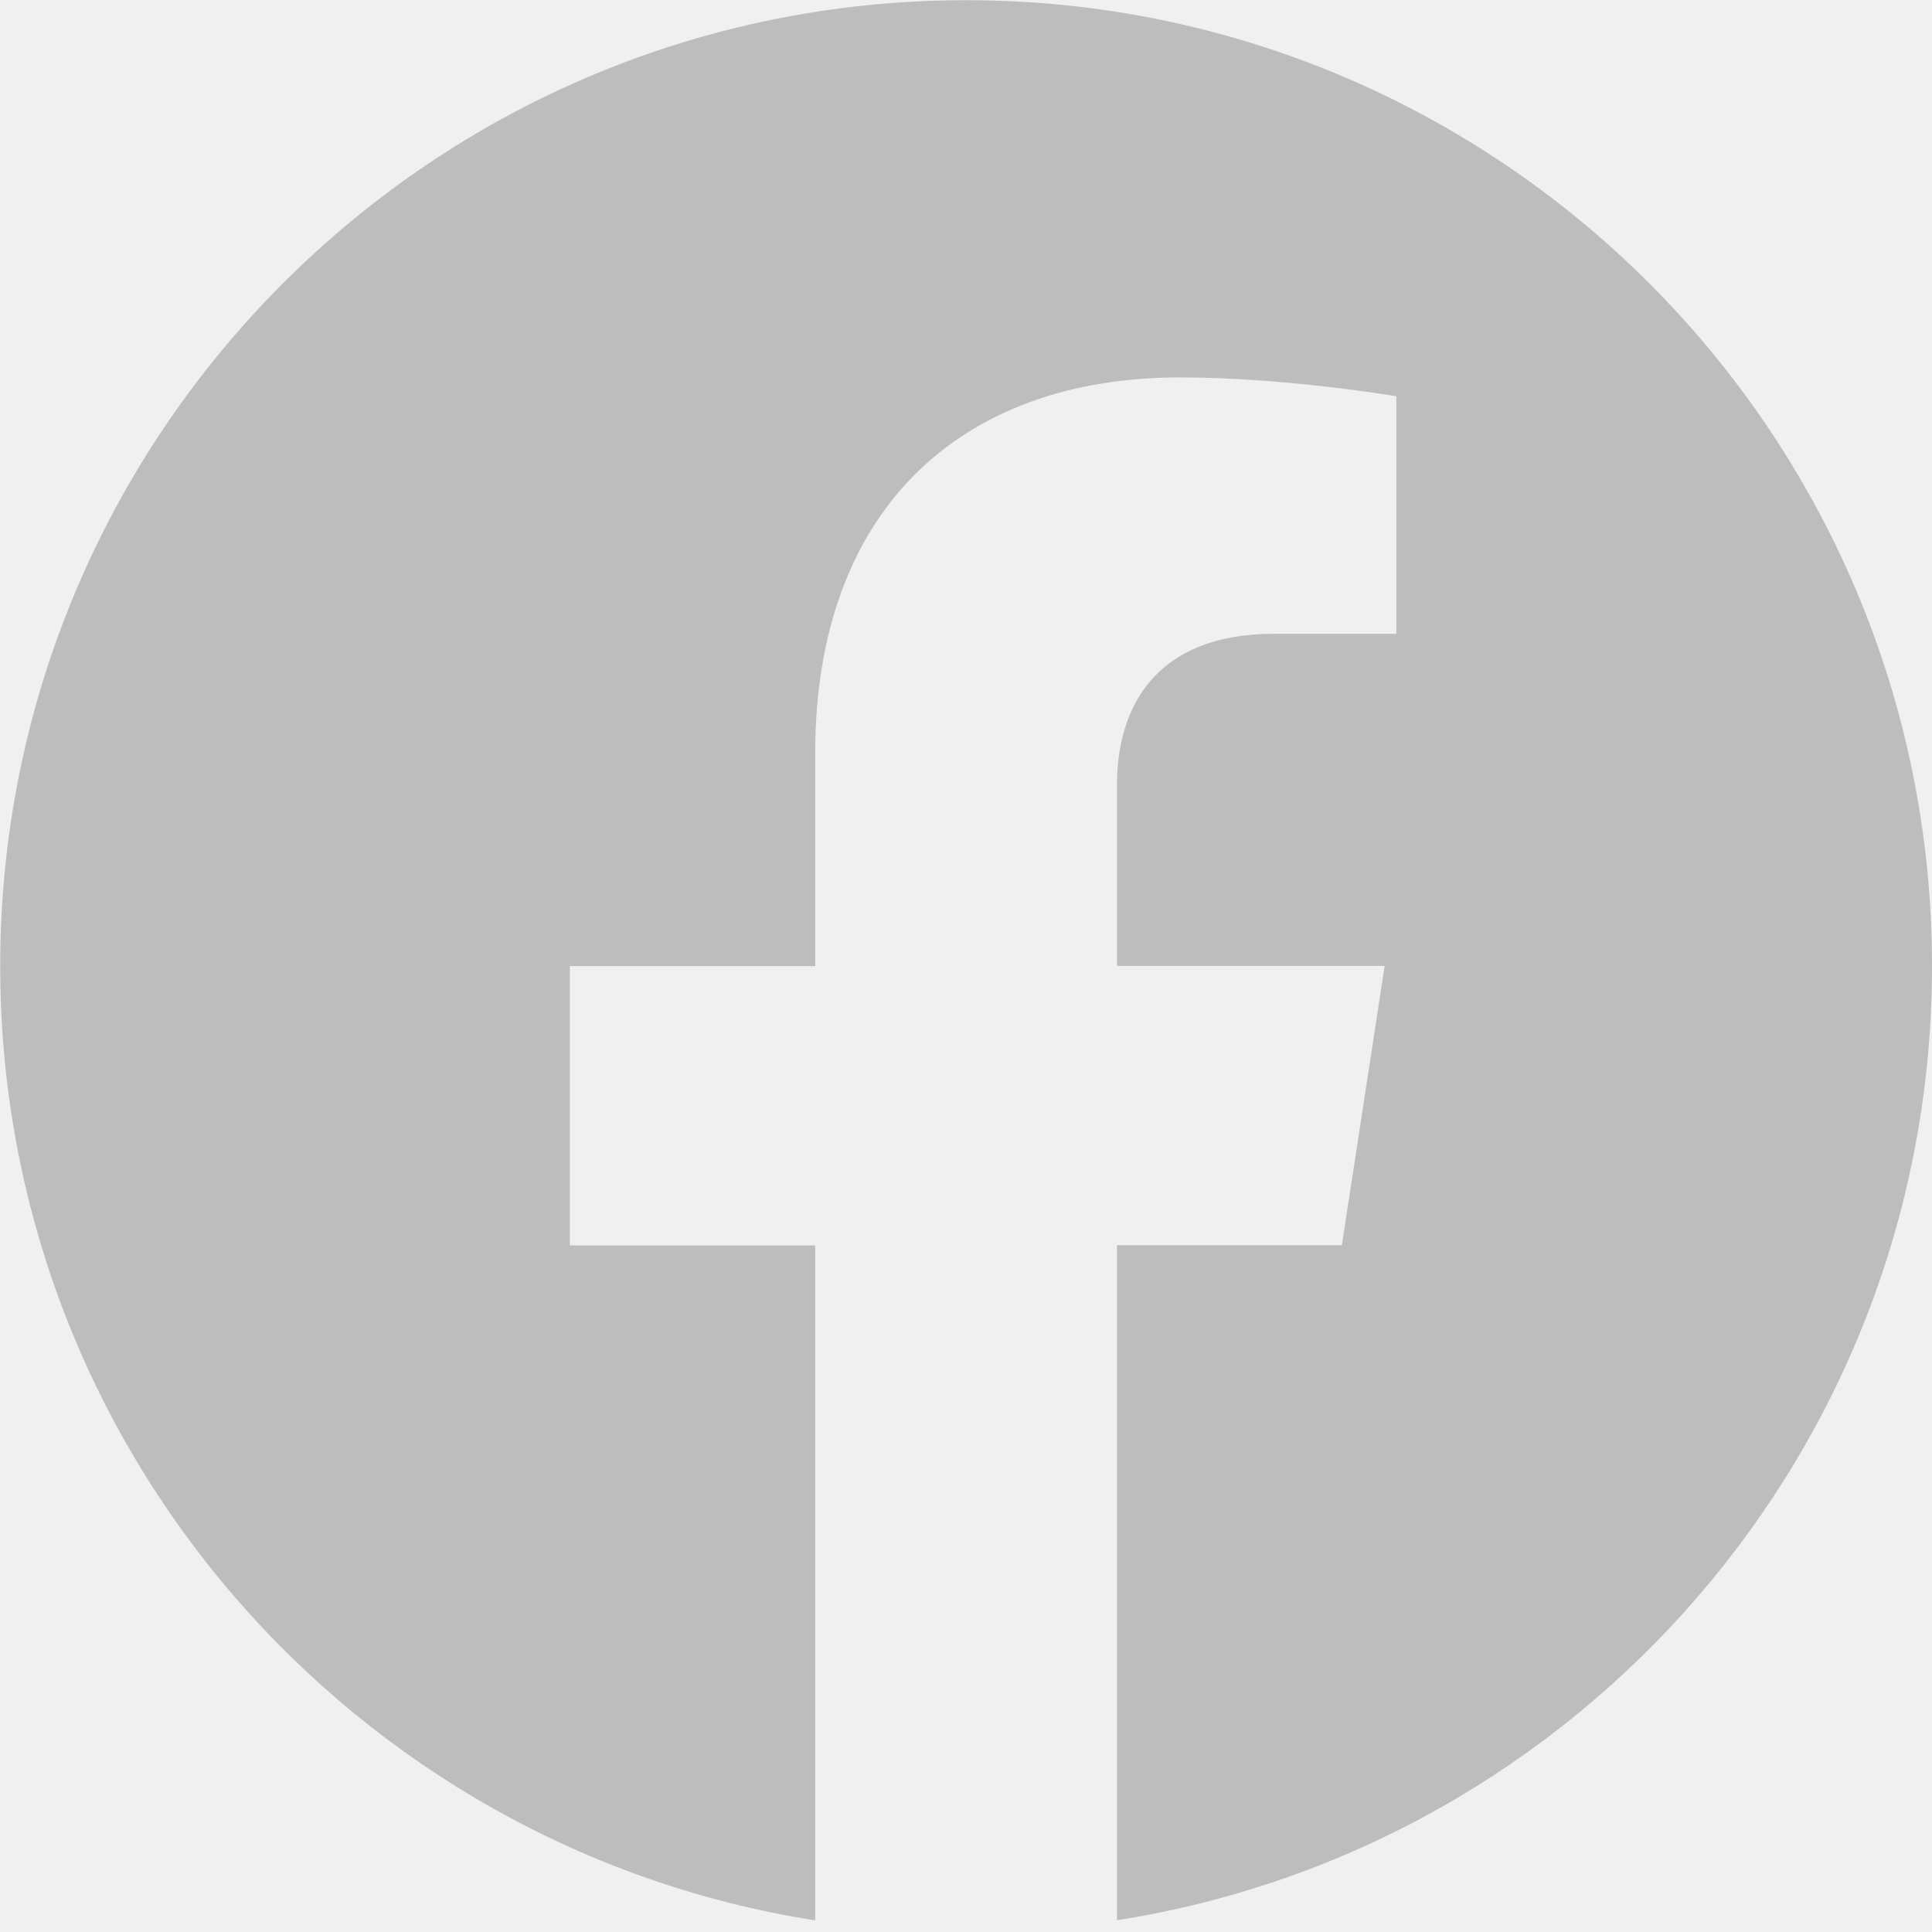
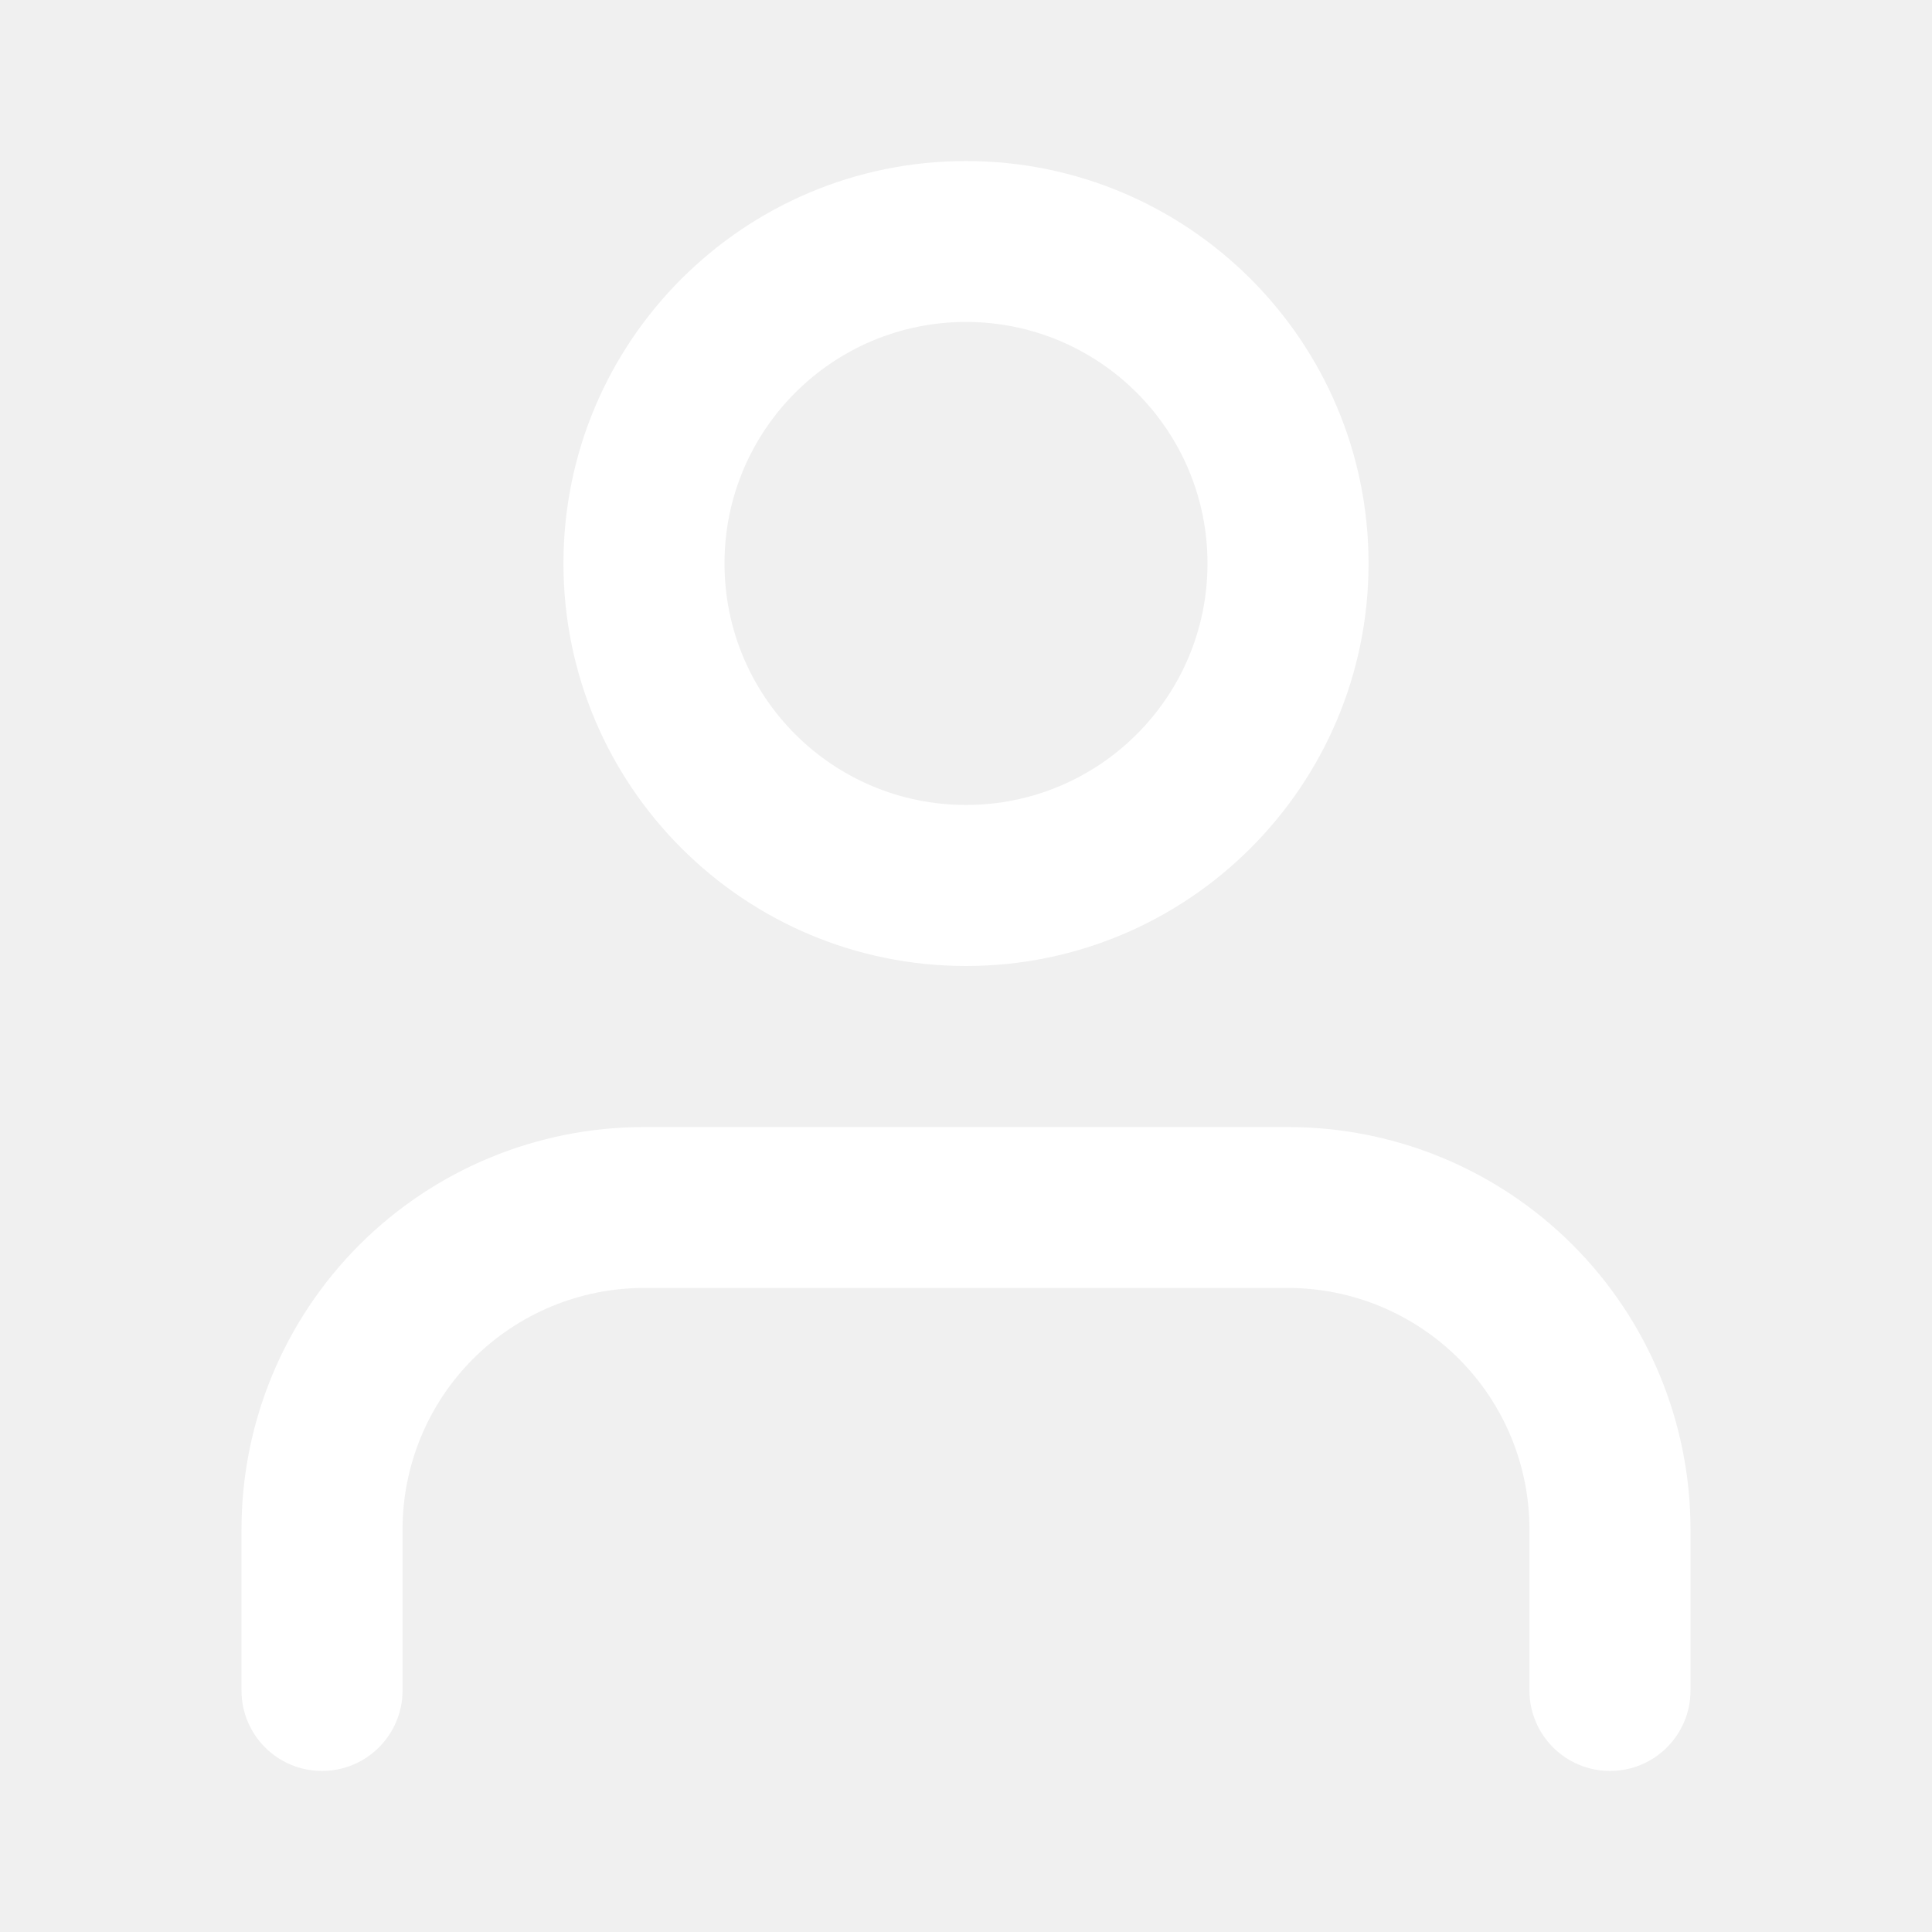
- <svg xmlns="http://www.w3.org/2000/svg" width="20" height="20" fill="none">
-   <path d="M10.001.002C4.479.002.002 4.479.002 10.001c0 4.99 3.656 9.126 8.437 9.879v-6.988h-2.54v-2.891h2.54V7.798c0-2.508 1.493-3.891 3.776-3.891 1.094 0 2.24.195 2.24.195v2.459h-1.264c-1.24 0-1.628.772-1.628 1.563v1.875h2.771l-.443 2.891h-2.328v6.988C16.344 19.129 20 14.992 20 10.001 20 4.479 15.523.002 10.001.002z" fill="#BDBDBD" />
+ <svg xmlns="http://www.w3.org/2000/svg" width="14" height="14" viewBox="0 0 14 14" fill="none">
+   <path fill-rule="evenodd" clip-rule="evenodd" d="M2.604 9.021C3.151 8.474 3.893 8.167 4.667 8.167H9.333C10.107 8.167 10.849 8.474 11.396 9.021C11.943 9.568 12.25 10.31 12.25 11.083V12.25C12.25 12.572 11.989 12.833 11.667 12.833C11.345 12.833 11.083 12.572 11.083 12.25V11.083C11.083 10.619 10.899 10.174 10.571 9.846C10.243 9.518 9.797 9.333 9.333 9.333H4.667C4.203 9.333 3.757 9.518 3.429 9.846C3.101 10.174 2.917 10.619 2.917 11.083V12.25C2.917 12.572 2.655 12.833 2.333 12.833C2.011 12.833 1.75 12.572 1.75 12.25V11.083C1.75 10.31 2.057 9.568 2.604 9.021Z" fill="white" />
+   <path fill-rule="evenodd" clip-rule="evenodd" d="M7 2.333C6.033 2.333 5.25 3.117 5.25 4.083C5.25 5.05 6.033 5.833 7 5.833C7.966 5.833 8.75 5.05 8.75 4.083C8.75 3.117 7.966 2.333 7 2.333ZM4.083 4.083C4.083 2.473 5.389 1.167 7 1.167C8.611 1.167 9.917 2.473 9.917 4.083C9.917 5.694 8.611 7 7 7C5.389 7 4.083 5.694 4.083 4.083Z" fill="white" />
</svg>
